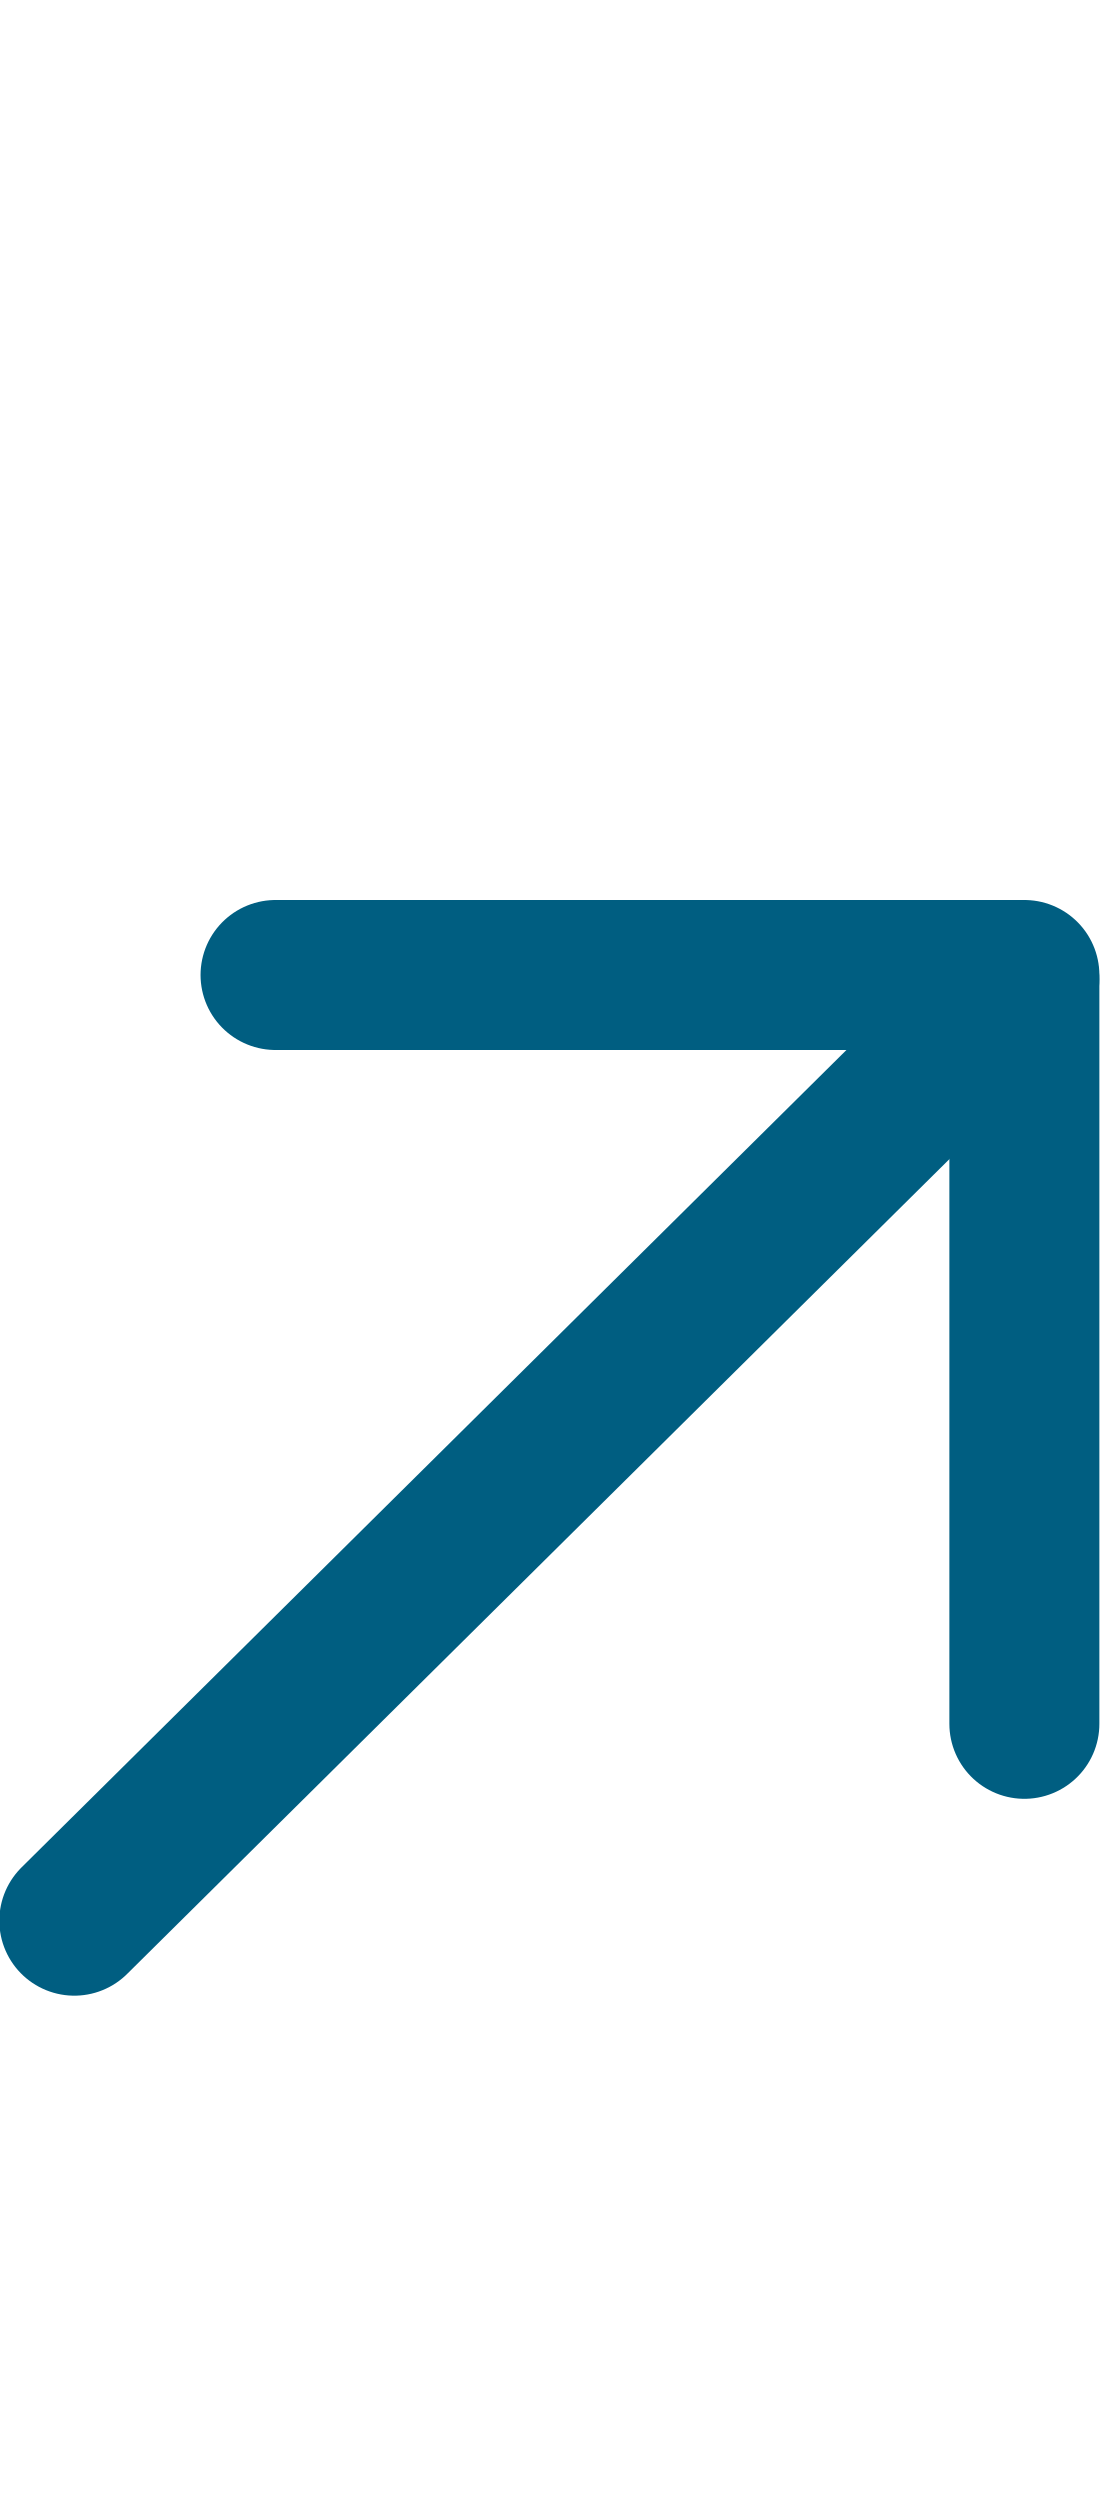
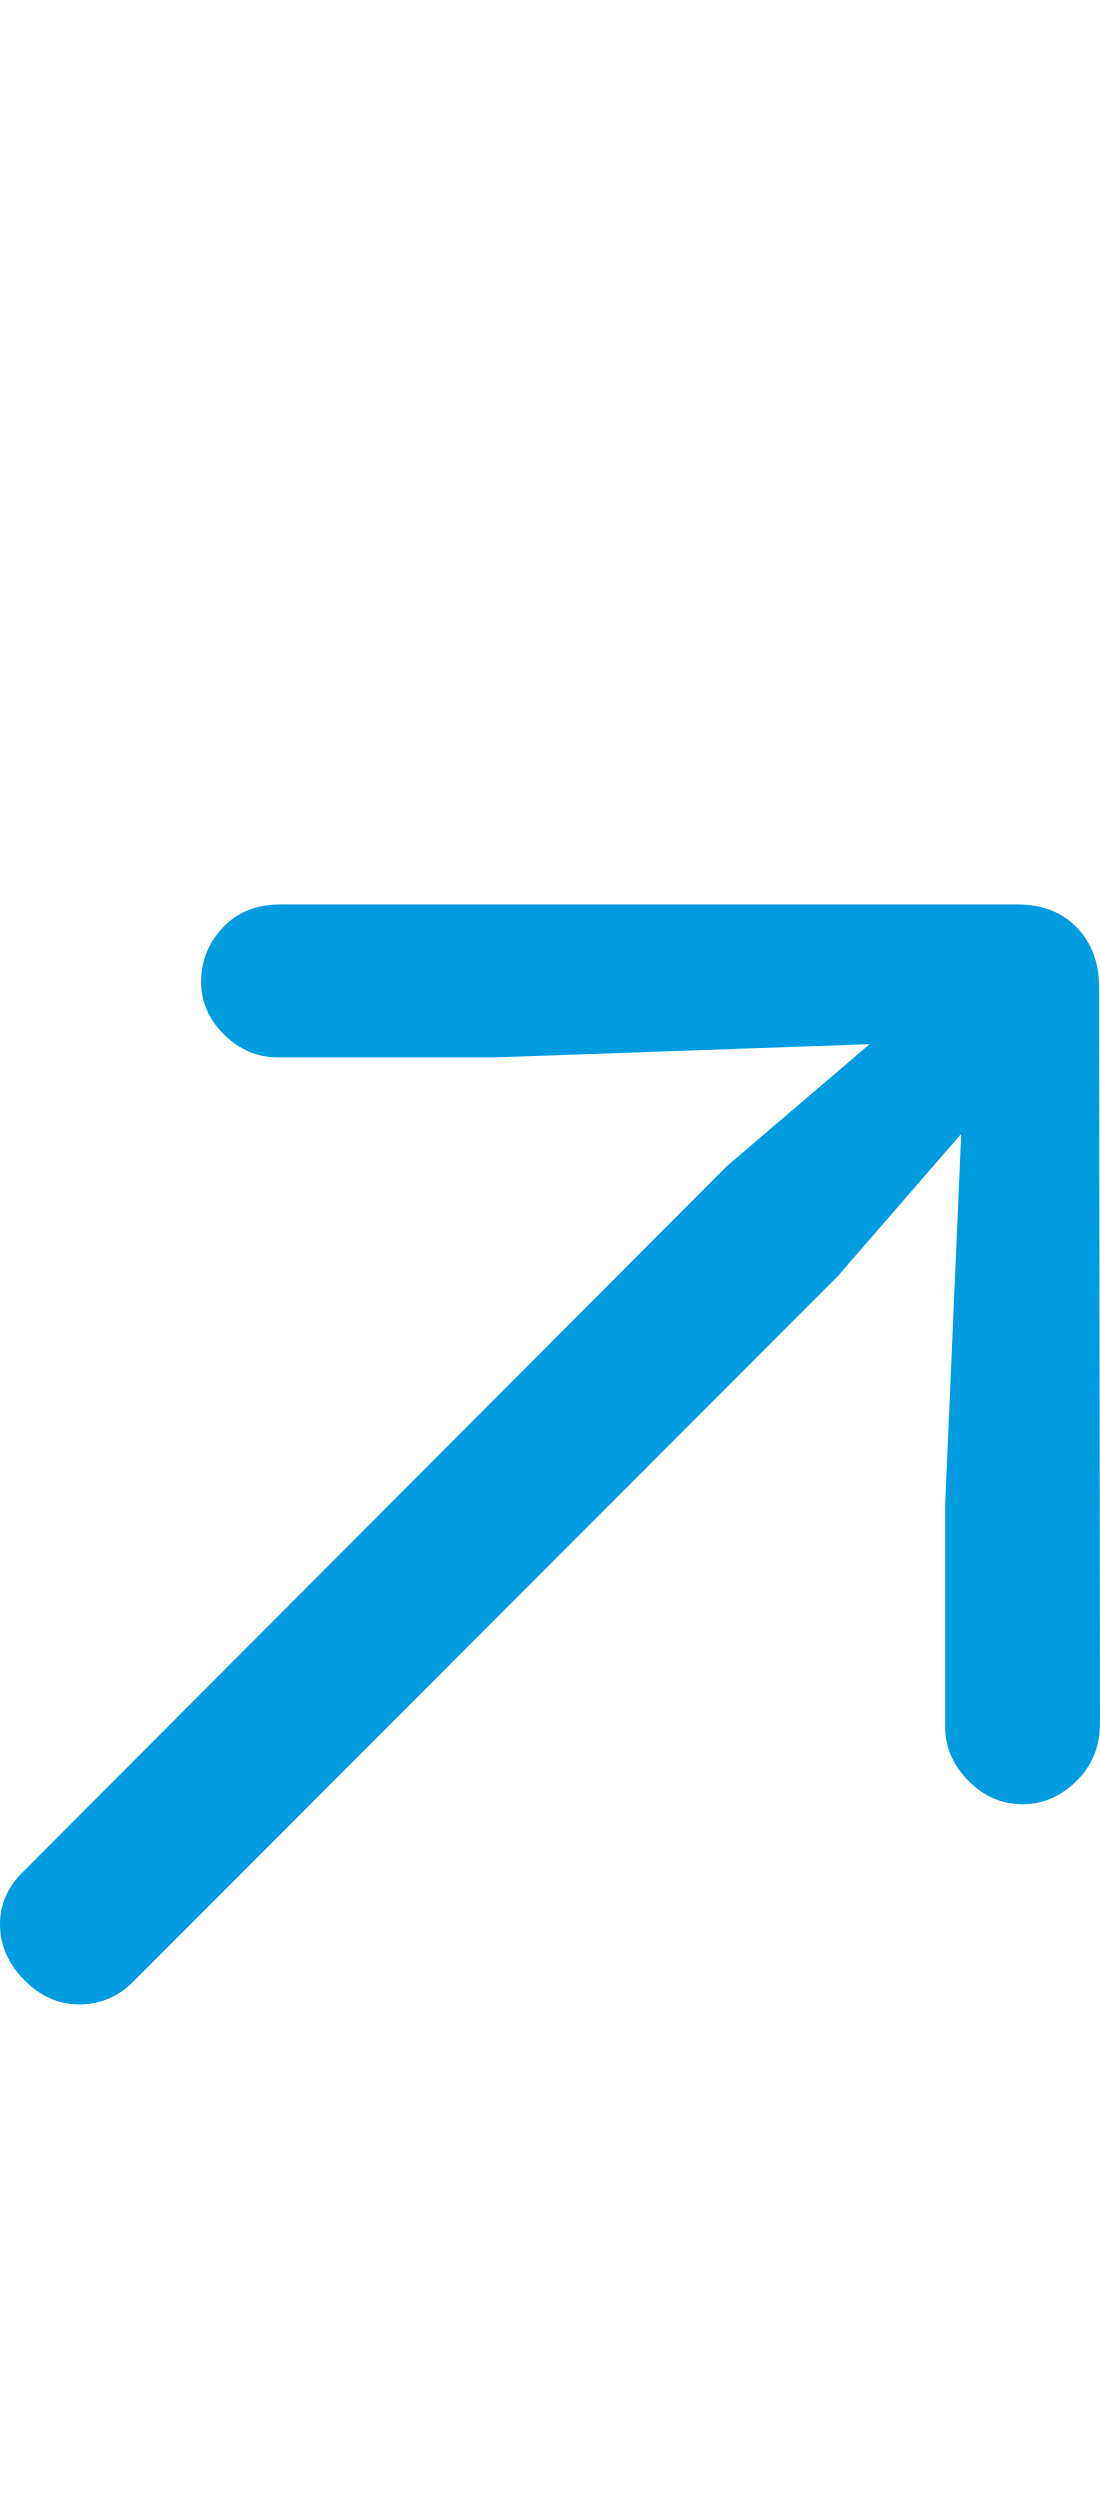
<svg xmlns="http://www.w3.org/2000/svg" width="110px" height="250px" viewBox="0 0 110 250" version="1.1">
-   <g id="Top-Right-Arrow" stroke="none" stroke-width="1" fill="none" fill-rule="evenodd" stroke-linecap="round" stroke-linejoin="round">
-     <g id="Arrow" transform="translate(7, 97.5)" stroke="#005E81" stroke-width="15">
-       <line x1="0.432" y1="94.568" x2="95.432" y2="0.432" id="Path-2" />
-       <polyline id="Path-3" points="20.555 -1.42108547e-14 95.437 -1.42108547e-14 95.437 74.882" />
-     </g>
+   <g id="Top-Right-Arrow" stroke="none" stroke-width="1" fill="none" fill-rule="evenodd">
+     <path d="M110,172.305 L109.906,98.657 C109.906,96.265 109.166,94.298 107.687,92.756 C106.207,91.214 104.209,90.442 101.691,90.442 L28.043,90.442 C25.651,90.442 23.731,91.214 22.283,92.756 C20.835,94.298 20.112,96.108 20.112,98.185 C20.112,100.199 20.883,101.962 22.425,103.472 C23.967,104.983 25.745,105.738 27.76,105.738 L49.571,105.738 L86.961,104.417 L72.704,116.597 L2.36,187.129 C0.787,188.64 0,190.402 0,192.417 C0,194.494 0.803,196.351 2.408,197.987 C4.013,199.624 5.854,200.442 7.931,200.442 C10.009,200.442 11.803,199.687 13.313,198.176 L83.751,127.644 L96.12,113.387 L94.515,150.494 L94.515,172.683 C94.515,174.697 95.286,176.491 96.828,178.065 C98.371,179.638 100.18,180.425 102.258,180.425 C104.272,180.425 106.066,179.654 107.639,178.112 C109.213,176.57 110,174.634 110,172.305 Z" id="Path" fill="#009CDF" fill-rule="nonzero" />
  </g>
</svg>
